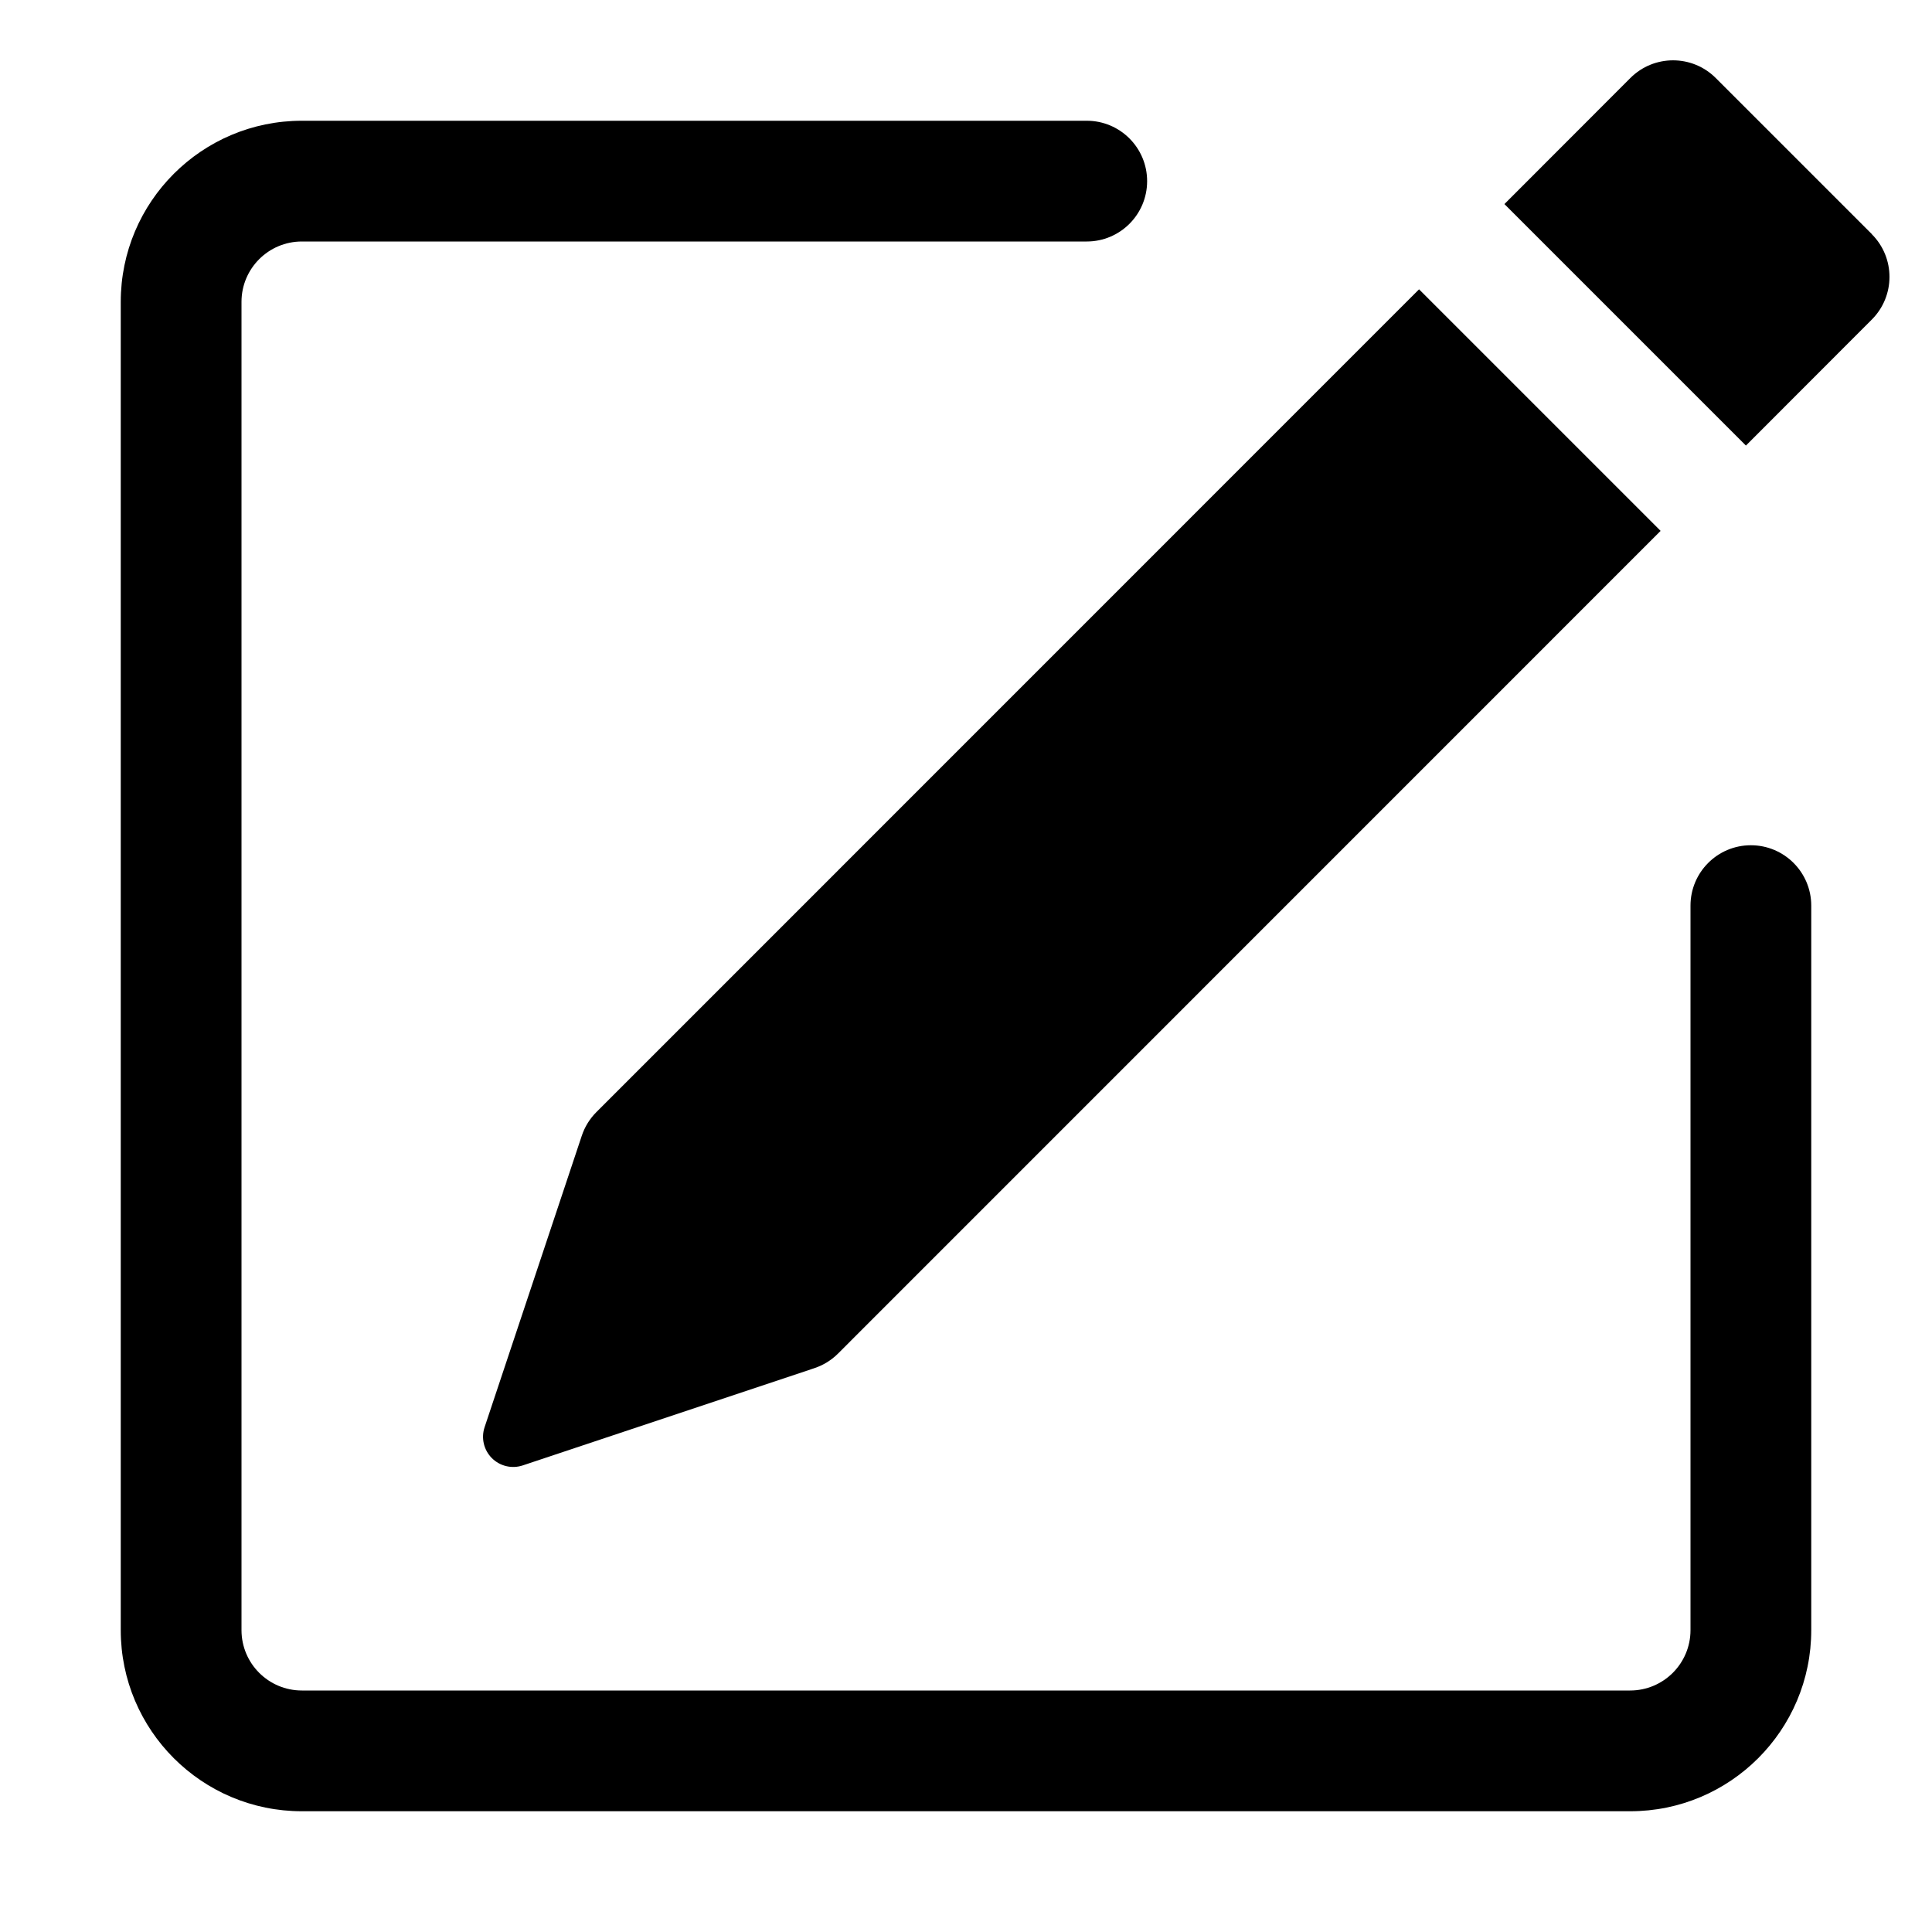
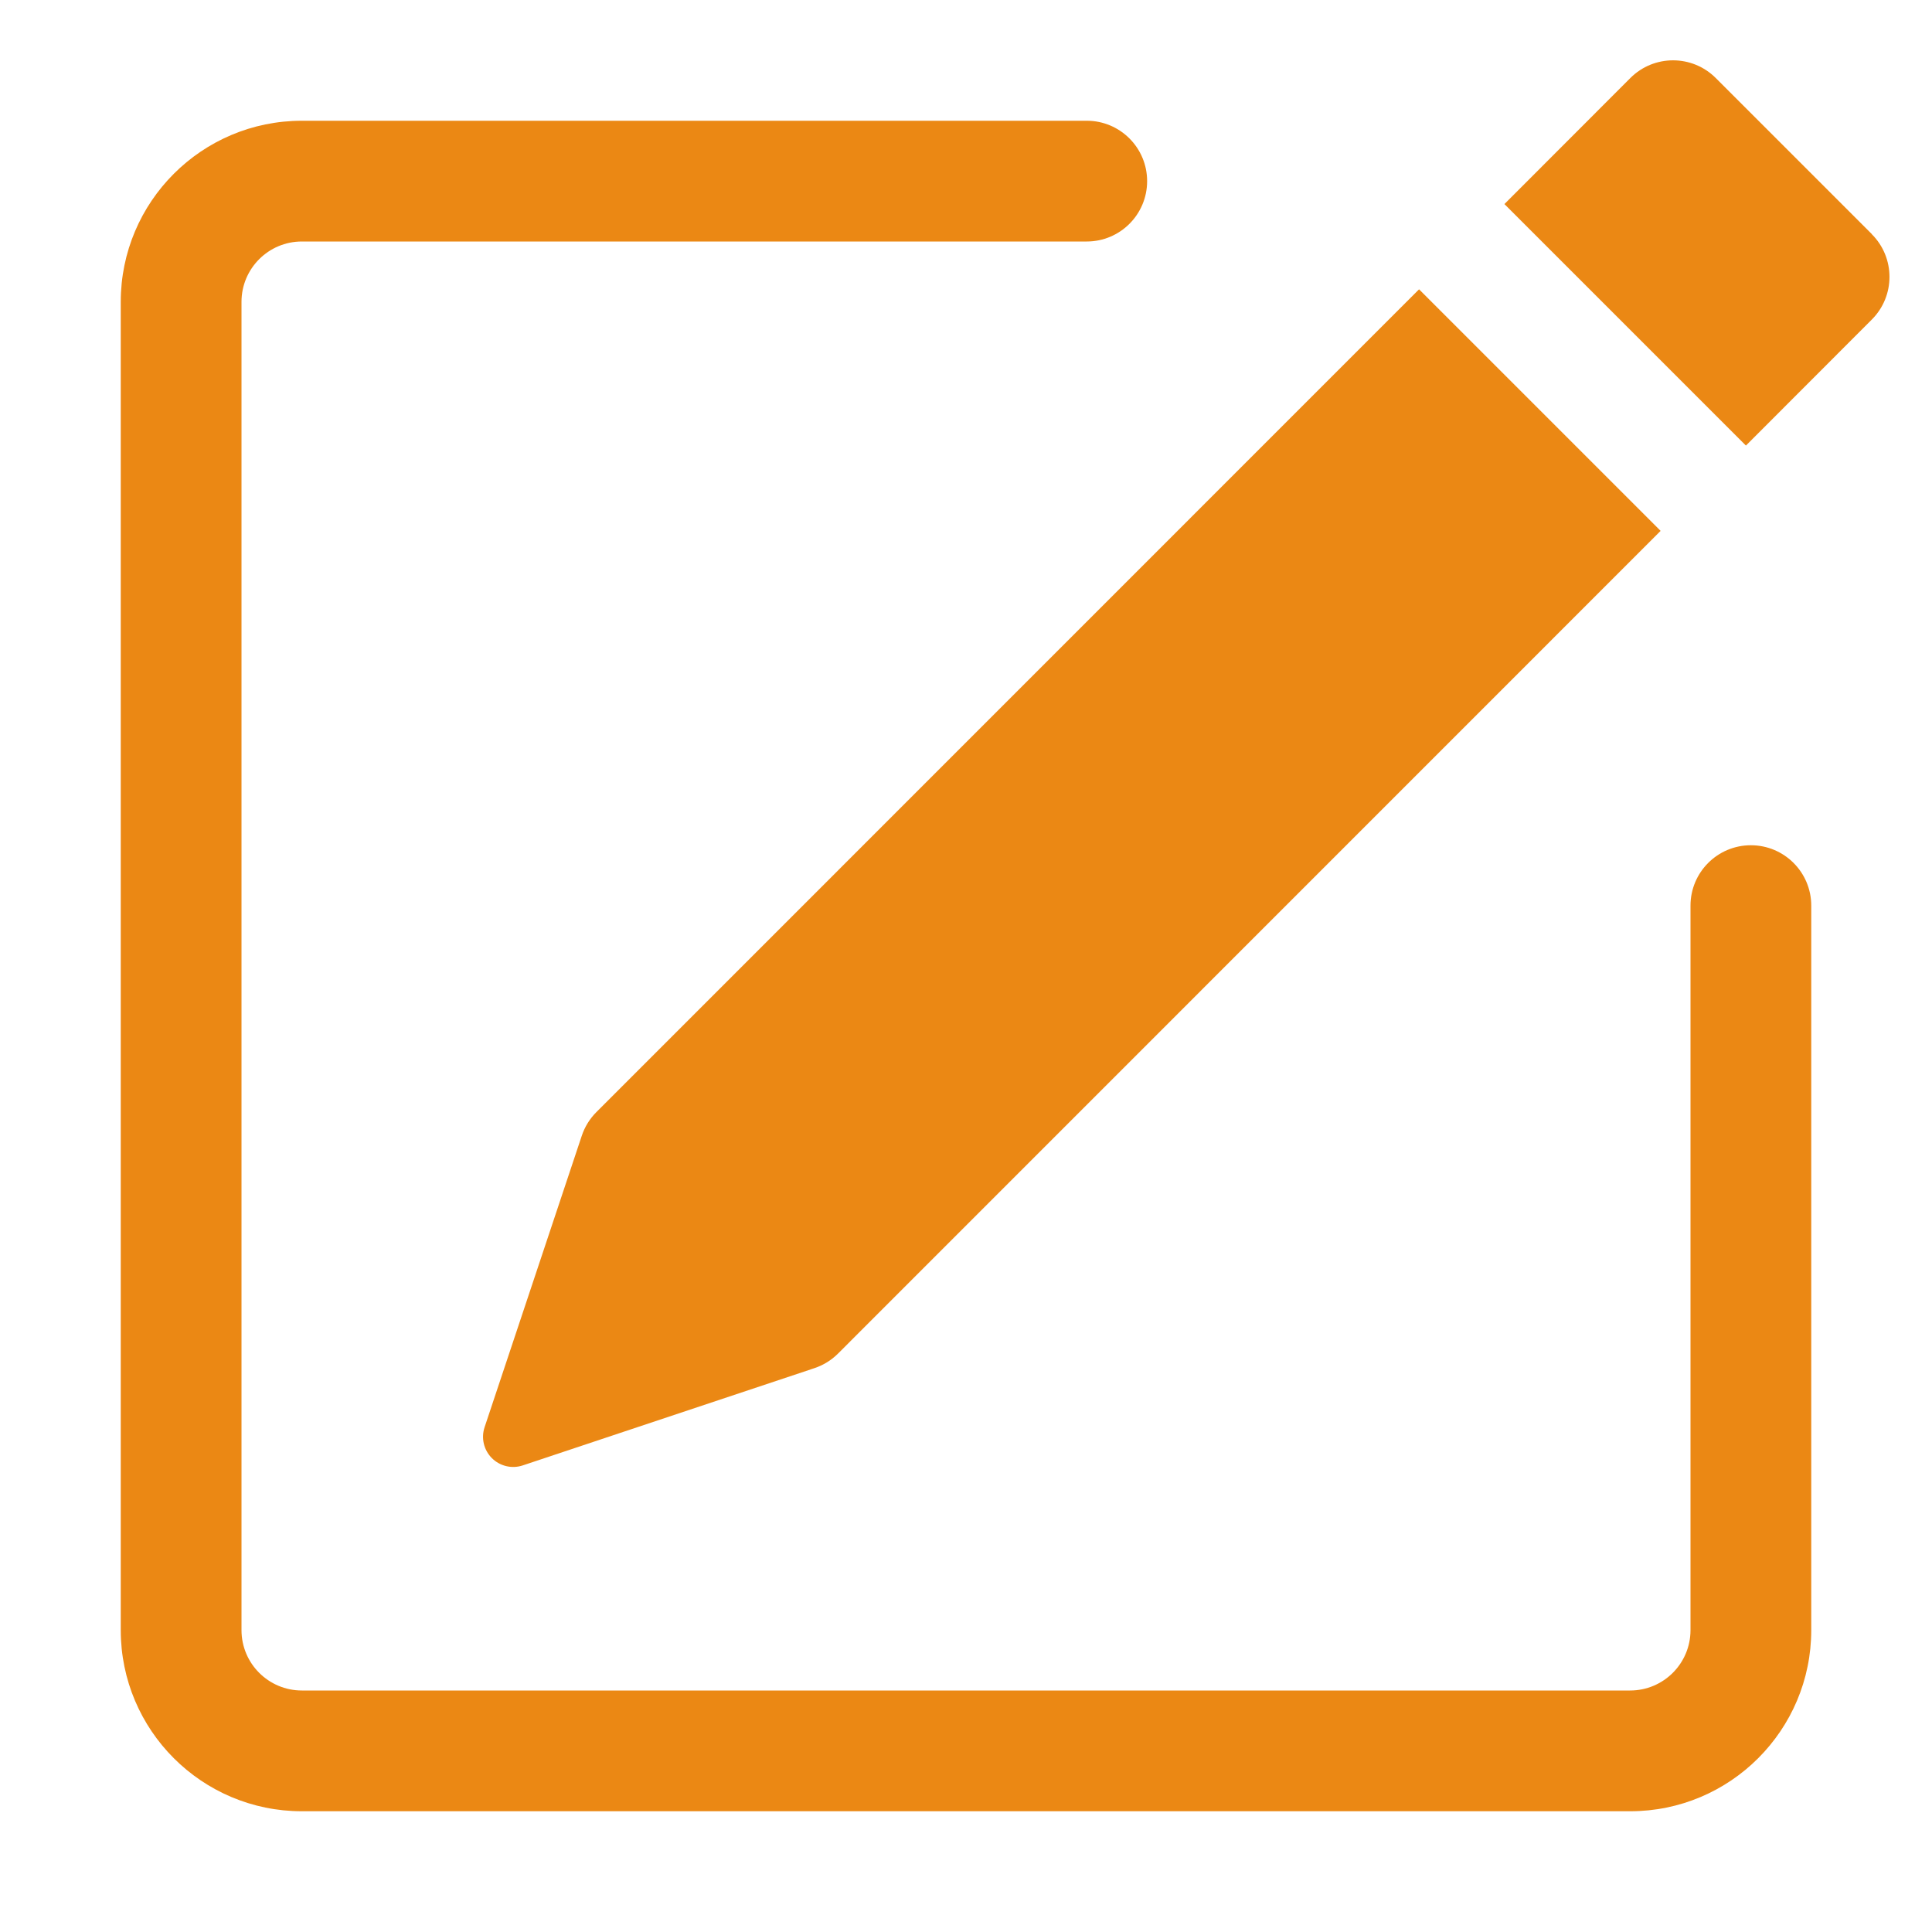
- <svg xmlns="http://www.w3.org/2000/svg" width="16" height="16" fill="currentColor" class="bi bi-pencil-square" viewBox="0 0 16 16">
+ <svg xmlns="http://www.w3.org/2000/svg" width="16" height="16" fill="currentColor" class="bi bi-pencil-square" viewBox="0 0 16 16" style="color:rgba(235, 136, 20, 1); background-color: white">
  <path d="M15.502 1.94a.5.5 0 0 1 0 .706L14.459 3.69l-2-2L13.502.646a.5.5 0 0 1 .707 0l1.293 1.293zm-1.75 2.456-2-2L4.939 9.21a.5.5 0 0 0-.121.196l-.805 2.414a.25.25 0 0 0 .316.316l2.414-.805a.5.5 0 0 0 .196-.12l6.813-6.814z" />
  <path fill-rule="evenodd" d="M1 13.5A1.5 1.5 0 0 0 2.5 15h11a1.5 1.5 0 0 0 1.5-1.5v-6a.5.5 0 0 0-1 0v6a.5.5 0 0 1-.5.5h-11a.5.5 0 0 1-.5-.5v-11a.5.5 0 0 1 .5-.5H9a.5.5 0 0 0 0-1H2.5A1.5 1.5 0 0 0 1 2.5v11z" />
</svg>
